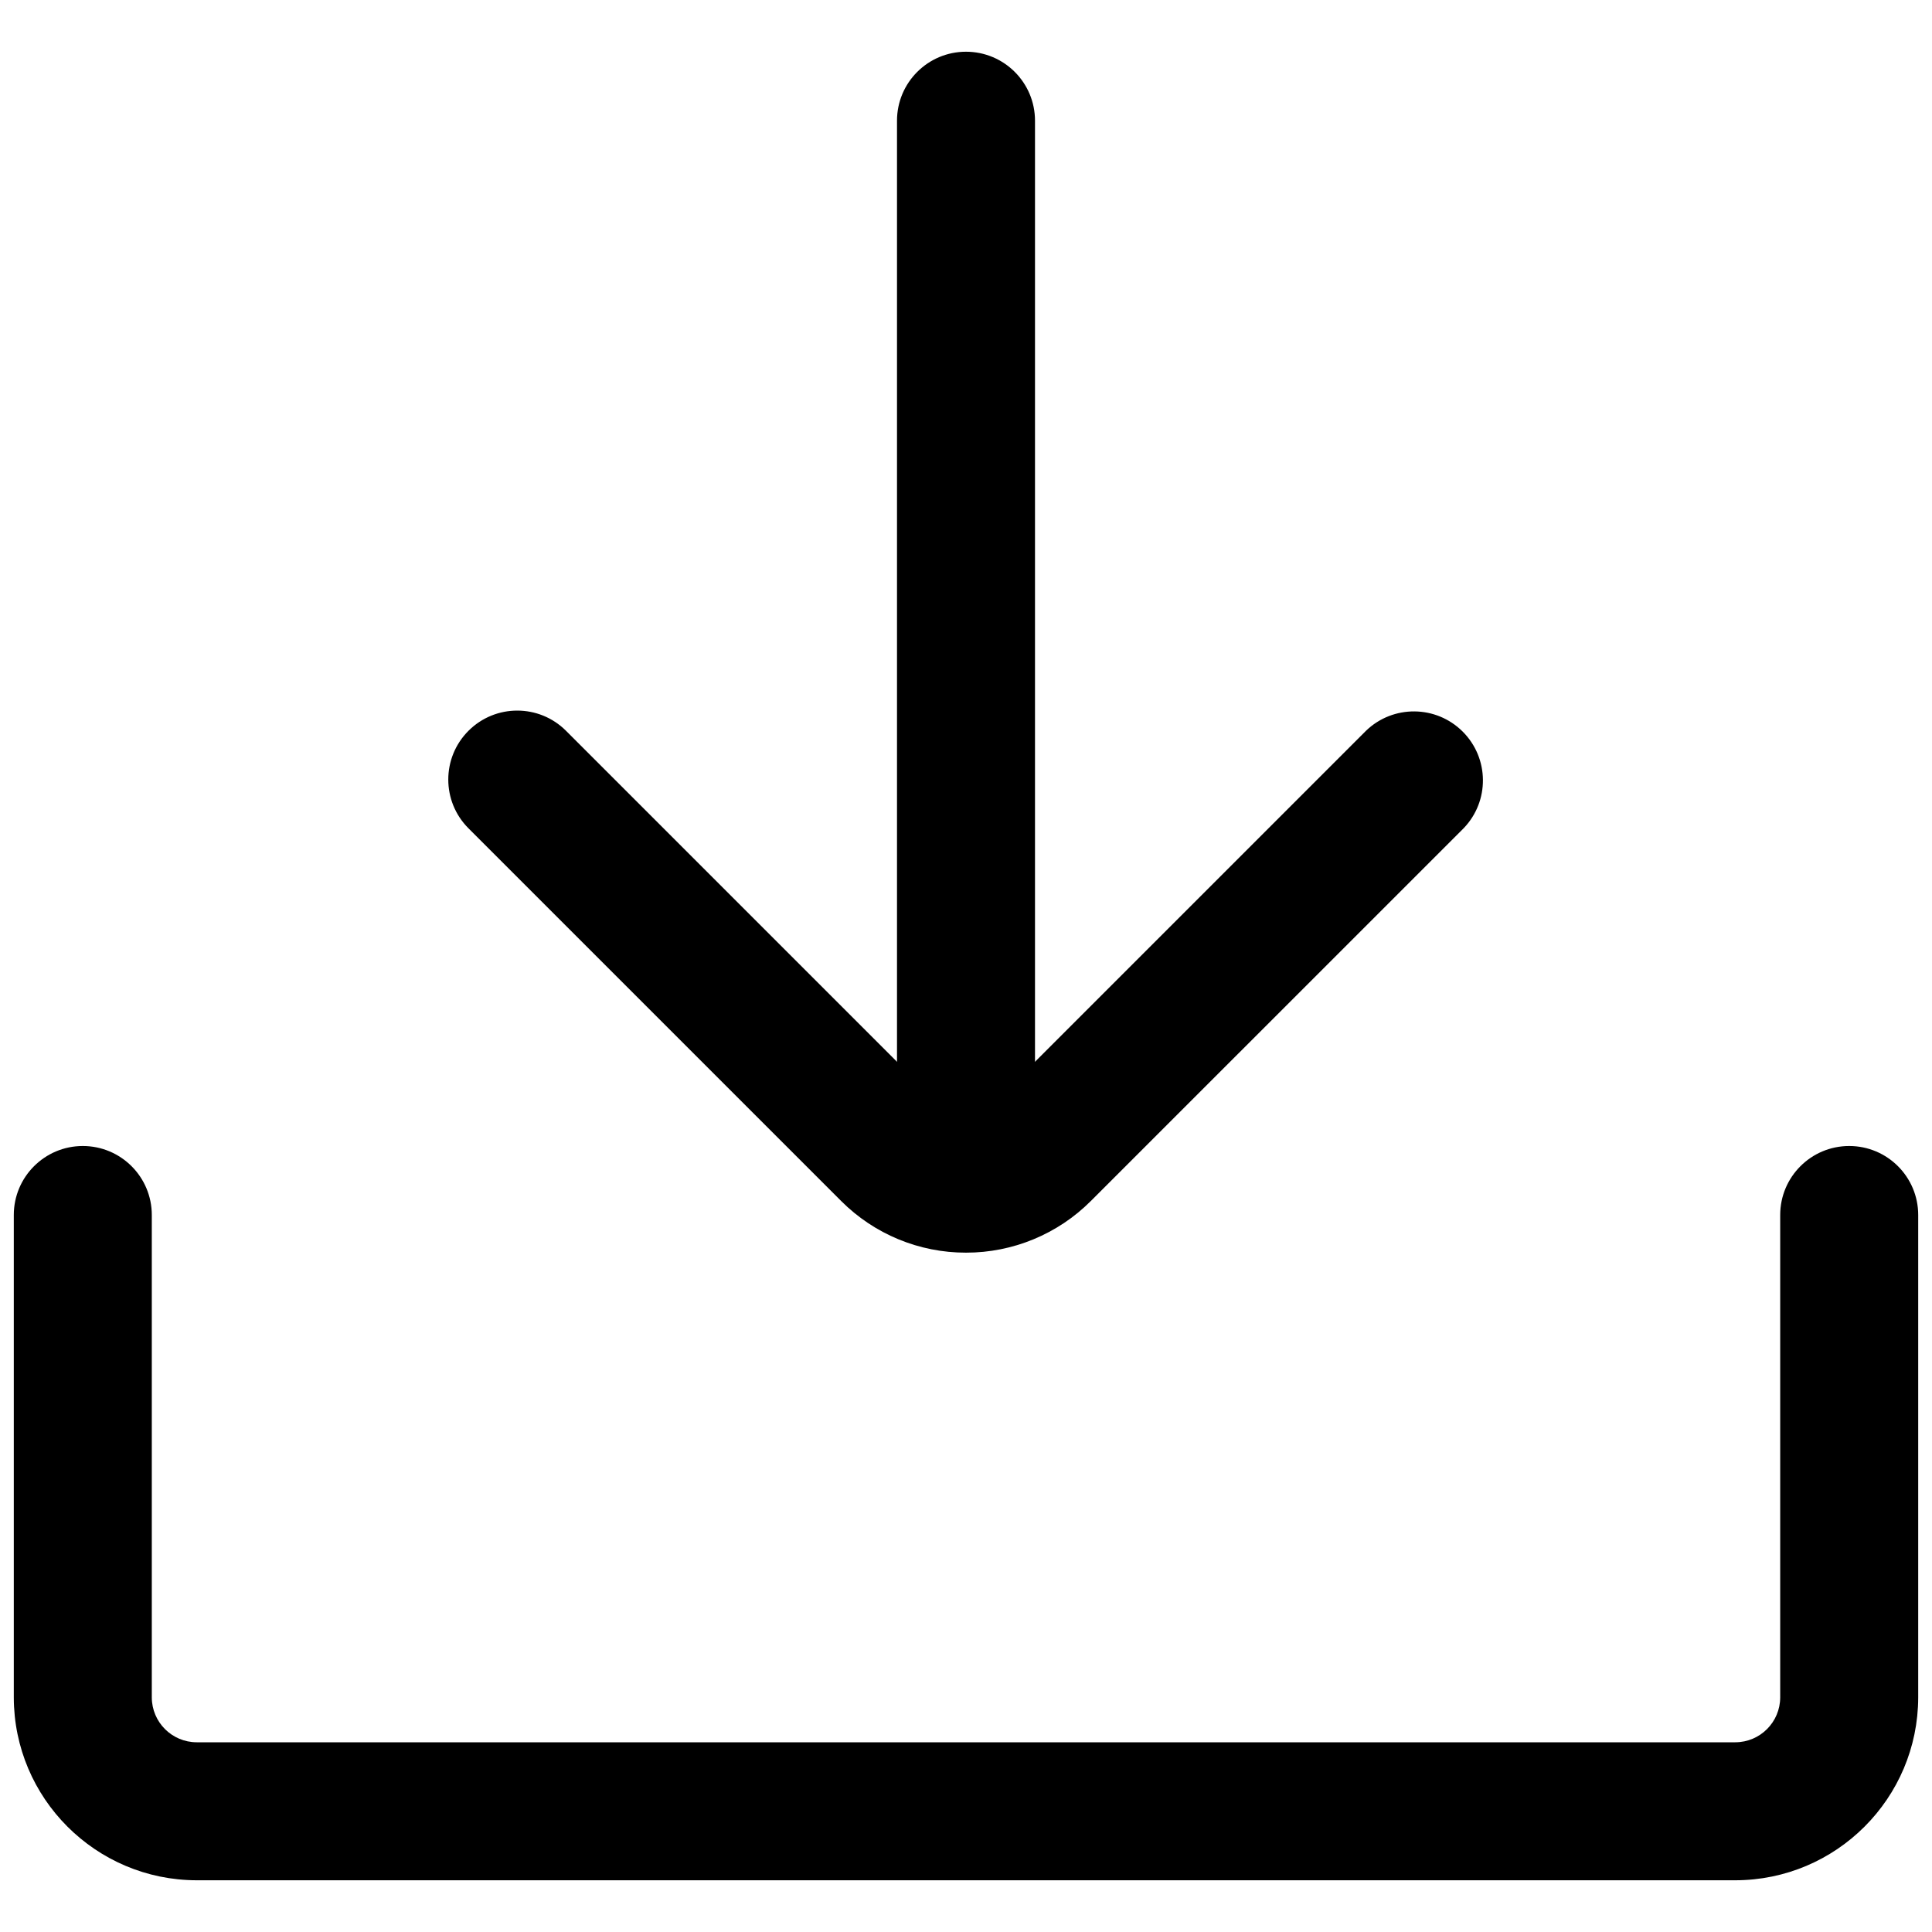
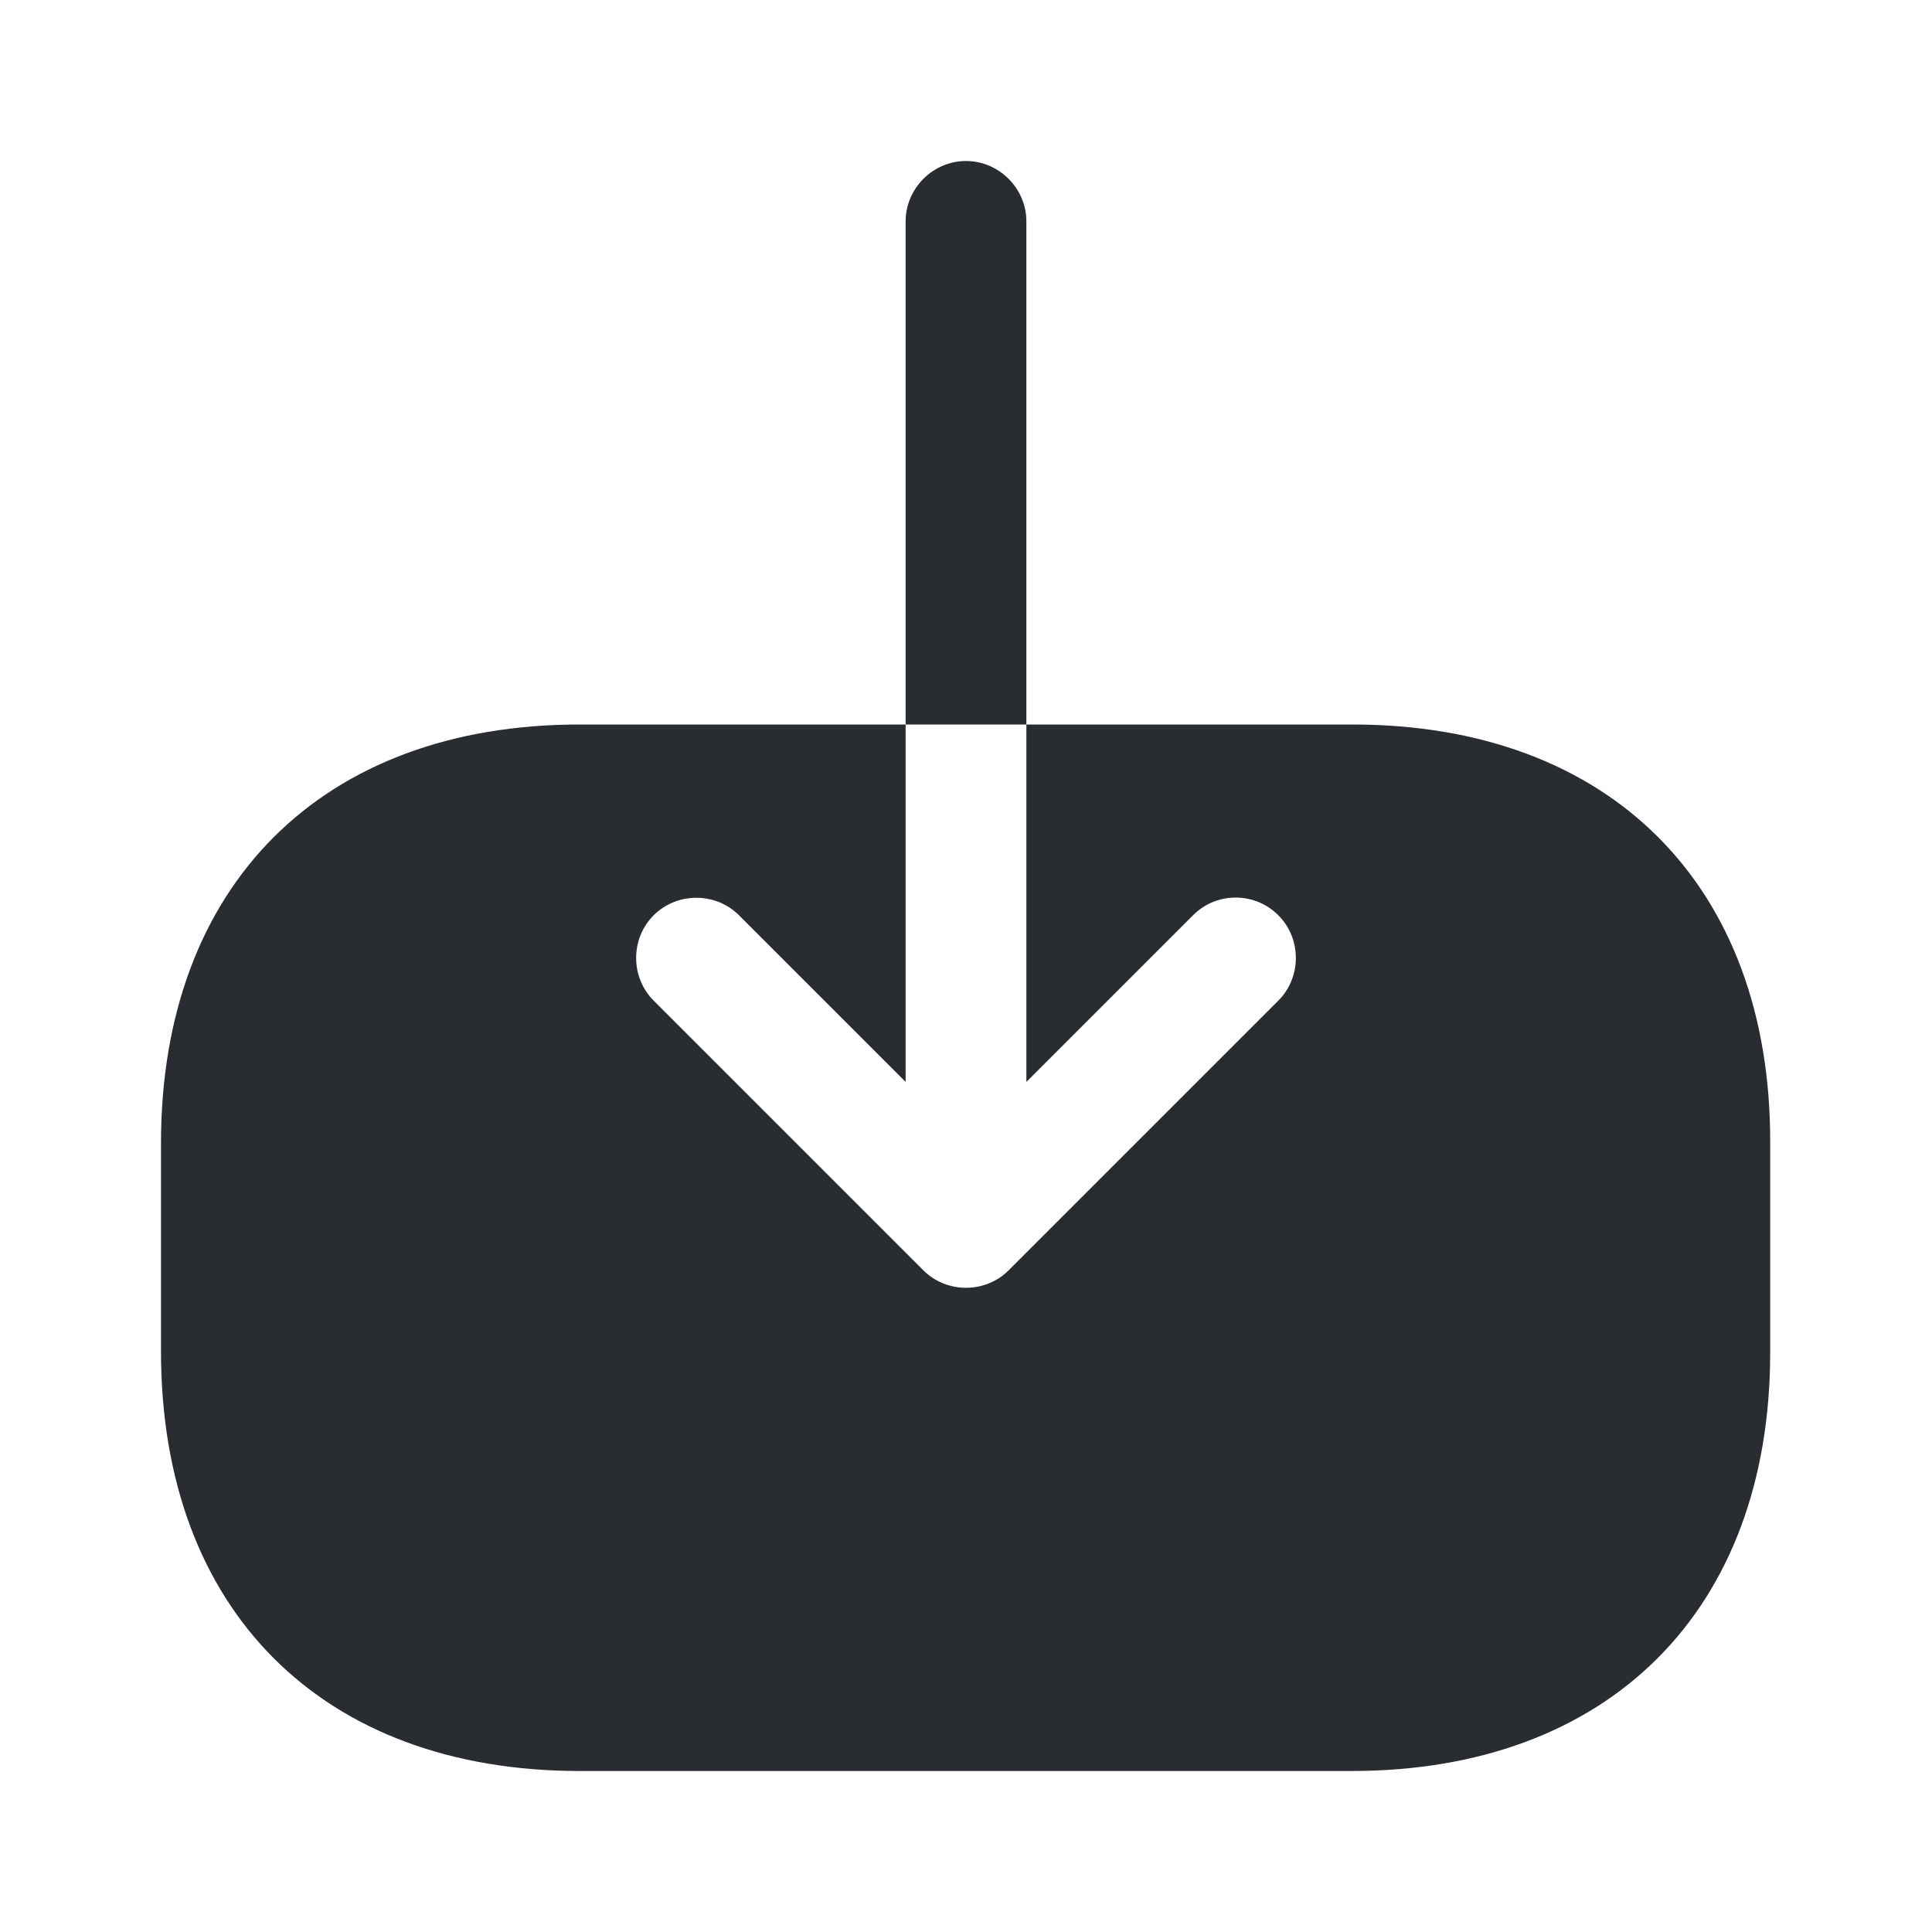
- <svg xmlns="http://www.w3.org/2000/svg" fill="#000000" width="800px" height="800px" viewBox="0 0 35 35" data-name="Layer 2" id="bdd05811-e15d-428c-bb53-8661459f9307">
-   <path d="M17.5,22.131a1.249,1.249,0,0,1-1.25-1.25V2.187a1.25,1.25,0,0,1,2.5,0V20.881A1.25,1.25,0,0,1,17.5,22.131Z" />
-   <path d="M17.5,22.693a3.189,3.189,0,0,1-2.262-.936L8.487,15.006a1.249,1.249,0,0,1,1.767-1.767l6.751,6.751a.7.7,0,0,0,.99,0l6.751-6.751a1.25,1.25,0,0,1,1.768,1.767l-6.752,6.751A3.191,3.191,0,0,1,17.5,22.693Z" />
-   <path d="M31.436,34.063H3.564A3.318,3.318,0,0,1,.25,30.749V22.011a1.25,1.25,0,0,1,2.5,0v8.738a.815.815,0,0,0,.814.814H31.436a.815.815,0,0,0,.814-.814V22.011a1.25,1.25,0,1,1,2.5,0v8.738A3.318,3.318,0,0,1,31.436,34.063Z" />
+ <svg xmlns="http://www.w3.org/2000/svg" width="800px" height="800px" viewBox="0 0 24 24" fill="none">
+   <path d="M16.8 9H12.75V13.44L14.82 11.37C14.97 11.22 15.16 11.15 15.35 11.15C15.54 11.15 15.73 11.22 15.88 11.37C16.17 11.66 16.17 12.14 15.88 12.43L12.53 15.78C12.24 16.07 11.76 16.07 11.47 15.78L8.12 12.43C7.83 12.14 7.83 11.66 8.12 11.37C8.41 11.08 8.89 11.08 9.18 11.37L11.25 13.44V9H7.2C4 9 2 11 2 14.2V16.79C2 20 4 22 7.2 22H16.79C19.99 22 21.99 20 21.99 16.8V14.2C22 11 20 9 16.8 9Z" fill="#292D32" />
+   <path d="M12.75 2.75C12.75 2.34 12.41 2 12 2C11.59 2 11.25 2.34 11.25 2.75V9H12.75V2.75Z" fill="#292D32" />
</svg>
